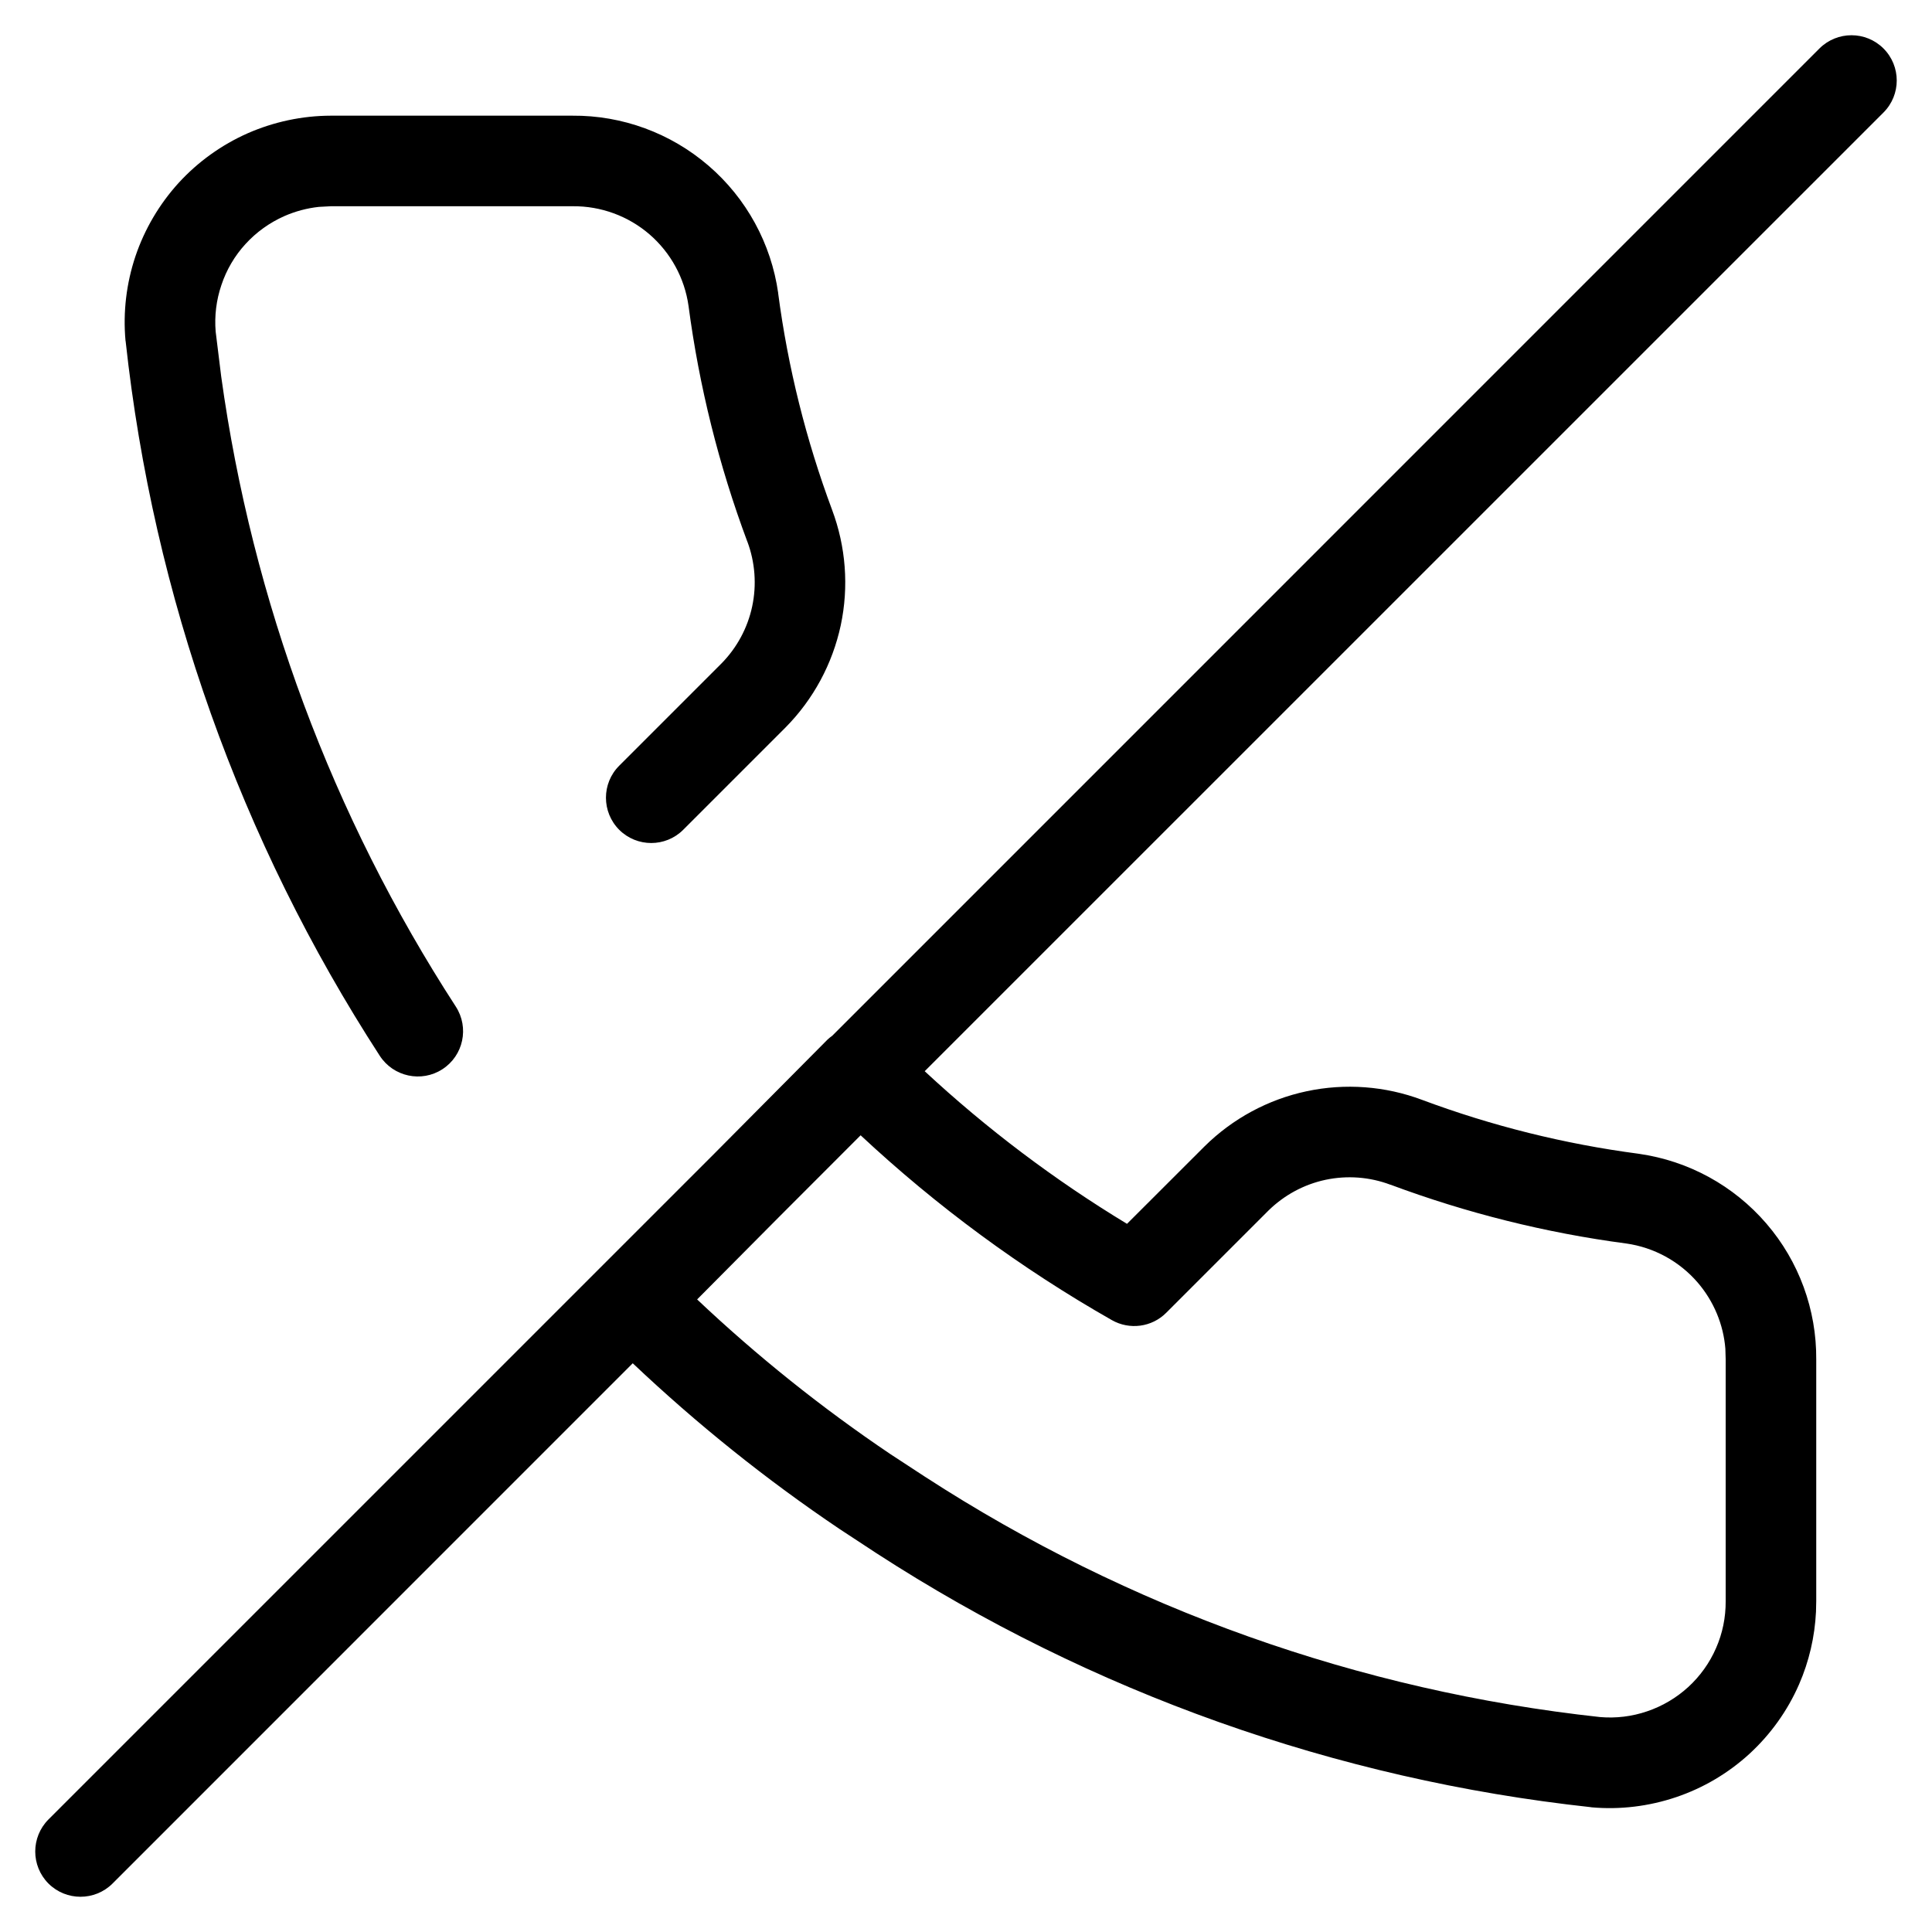
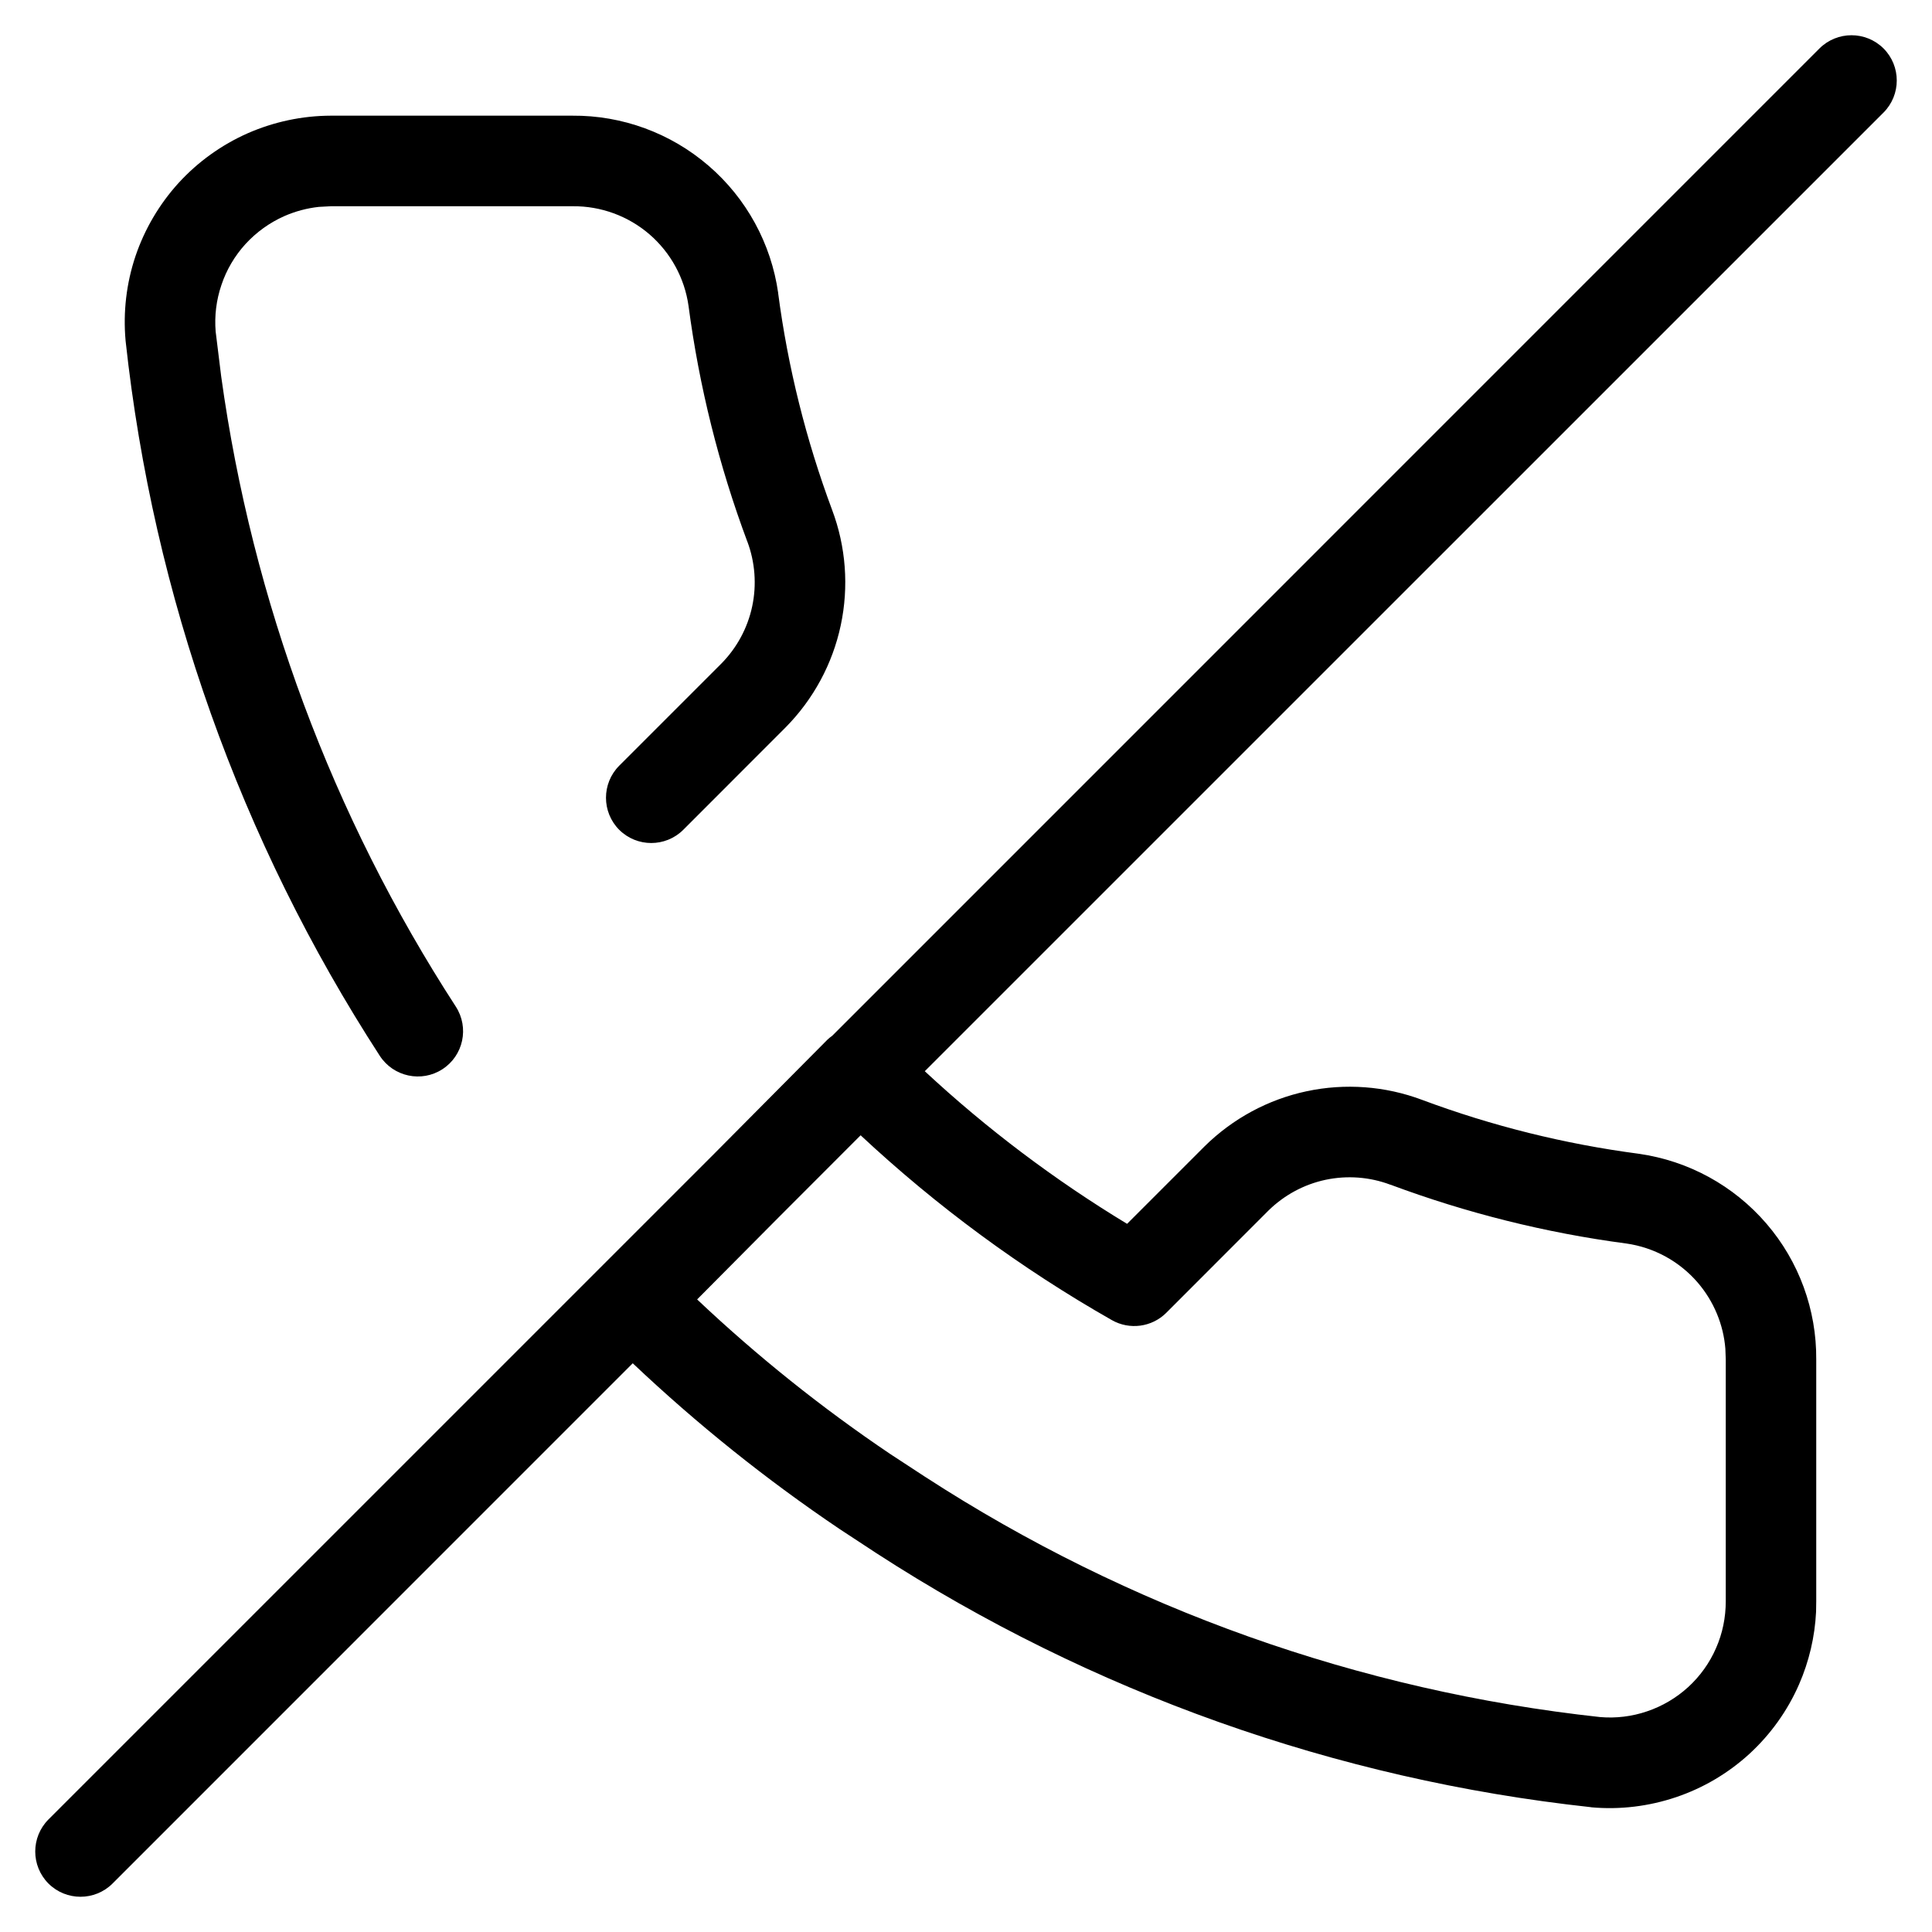
<svg xmlns="http://www.w3.org/2000/svg" width="24" height="24" fill="currentcolor" class="icon-phone-off" viewBox="0 0 24 24">
  <g clip-path="url(#a)">
-     <path d="M22.602 0.602C22.822 0.383 23.178 0.383 23.397 0.602C23.617 0.822 23.617 1.178 23.397 1.398L11.487 13.307C12.258 14.023 13.1 14.658 14 15.203L14.964 14.24C15.312 13.896 15.752 13.658 16.231 13.556C16.71 13.454 17.208 13.491 17.666 13.663C18.534 13.987 19.435 14.211 20.353 14.332L20.358 14.333C20.974 14.42 21.537 14.728 21.943 15.2C22.347 15.669 22.567 16.27 22.562 16.89V19.888L22.559 20.021C22.544 20.332 22.473 20.639 22.348 20.925C22.205 21.252 21.995 21.545 21.733 21.786C21.47 22.027 21.159 22.211 20.821 22.325C20.483 22.439 20.124 22.483 19.769 22.451L19.759 22.449C16.597 22.105 13.558 21.025 10.888 19.295L10.428 18.993C9.516 18.379 8.658 17.69 7.86 16.935L1.398 23.398C1.178 23.617 0.822 23.617 0.602 23.398C0.383 23.178 0.383 22.822 0.602 22.602L8.872 14.332L10.28 12.914C10.298 12.896 10.318 12.882 10.338 12.867L22.602 0.602ZM9.669 15.126L8.66 16.142C9.405 16.846 10.207 17.488 11.057 18.061L11.491 18.345L11.496 18.348C14.018 19.984 16.889 21.005 19.877 21.33C20.074 21.347 20.273 21.323 20.46 21.259C20.65 21.195 20.824 21.092 20.972 20.957C21.119 20.822 21.237 20.658 21.317 20.474C21.398 20.291 21.438 20.092 21.437 19.892V16.885L21.433 16.754C21.409 16.453 21.289 16.165 21.09 15.933C20.863 15.669 20.547 15.496 20.201 15.447C19.201 15.315 18.219 15.069 17.274 14.717H17.272C17.015 14.62 16.735 14.599 16.466 14.656C16.198 14.713 15.951 14.847 15.755 15.04L14.487 16.308C14.309 16.487 14.032 16.524 13.812 16.399C12.685 15.758 11.638 14.987 10.691 14.103L9.669 15.126ZM7.11 1.437C7.73 1.432 8.33 1.653 8.8 2.057C9.272 2.462 9.58 3.026 9.667 3.641L9.667 3.646C9.788 4.564 10.013 5.465 10.336 6.332C10.508 6.791 10.546 7.289 10.444 7.768C10.341 8.247 10.104 8.687 9.76 9.035L8.487 10.308C8.268 10.527 7.912 10.527 7.692 10.308C7.473 10.088 7.472 9.732 7.692 9.512L8.962 8.242C9.154 8.047 9.287 7.801 9.344 7.533C9.401 7.265 9.38 6.985 9.284 6.728L9.283 6.727C8.93 5.781 8.685 4.799 8.553 3.799C8.504 3.453 8.331 3.138 8.067 2.91C7.803 2.683 7.464 2.559 7.116 2.562H4.11L3.961 2.57C3.813 2.586 3.668 2.625 3.531 2.685C3.349 2.766 3.184 2.884 3.05 3.031C2.915 3.178 2.813 3.352 2.75 3.542C2.687 3.727 2.663 3.924 2.679 4.119L2.748 4.678C3.134 7.466 4.128 10.139 5.662 12.504C5.831 12.765 5.757 13.113 5.496 13.282C5.236 13.451 4.887 13.376 4.718 13.116C2.986 10.445 1.905 7.405 1.561 4.241L1.559 4.231C1.527 3.876 1.57 3.519 1.683 3.182C1.797 2.845 1.98 2.535 2.219 2.272C2.459 2.01 2.751 1.8 3.076 1.656C3.402 1.513 3.753 1.438 4.109 1.437H7.11Z" />
+     <path d="M22.602 0.602C22.822 0.383 23.178 0.383 23.398 0.602C23.617 0.822 23.617 1.178 23.398 1.398L11.488 13.307C12.258 14.023 13.101 14.658 14.001 15.203L14.964 14.24C15.313 13.896 15.752 13.658 16.231 13.556C16.71 13.454 17.208 13.491 17.666 13.663C18.534 13.987 19.436 14.211 20.354 14.332L20.359 14.333C20.974 14.42 21.537 14.728 21.943 15.2C22.347 15.669 22.567 16.27 22.562 16.89V19.888L22.56 20.021C22.545 20.332 22.473 20.639 22.348 20.925C22.205 21.252 21.995 21.545 21.733 21.786C21.47 22.027 21.159 22.211 20.821 22.325C20.483 22.439 20.124 22.483 19.769 22.451L19.759 22.449C16.597 22.105 13.558 21.025 10.888 19.295L10.428 18.993C9.517 18.379 8.658 17.69 7.86 16.935L1.398 23.398C1.178 23.617 0.822 23.617 0.602 23.398C0.383 23.178 0.383 22.822 0.602 22.602L8.872 14.332L10.28 12.914C10.298 12.896 10.318 12.882 10.338 12.867L22.602 0.602ZM9.669 15.126L8.66 16.142C9.405 16.846 10.207 17.488 11.057 18.061L11.491 18.345L11.496 18.348C14.018 19.984 16.889 21.005 19.877 21.33C20.074 21.347 20.273 21.323 20.46 21.259C20.65 21.195 20.824 21.092 20.972 20.957C21.119 20.822 21.237 20.658 21.317 20.474C21.398 20.291 21.438 20.092 21.438 19.892V16.885L21.433 16.754C21.409 16.453 21.289 16.165 21.09 15.933C20.863 15.669 20.547 15.496 20.201 15.447C19.201 15.315 18.219 15.069 17.274 14.717H17.272C17.015 14.62 16.735 14.599 16.466 14.656C16.198 14.713 15.951 14.847 15.755 15.04L14.488 16.308C14.309 16.487 14.032 16.524 13.812 16.399C12.685 15.758 11.638 14.987 10.691 14.103L9.669 15.126ZM7.11 1.437C7.73 1.432 8.33 1.653 8.8 2.057C9.272 2.462 9.58 3.026 9.667 3.641L9.667 3.646C9.788 4.564 10.013 5.465 10.336 6.332C10.509 6.791 10.546 7.289 10.444 7.768C10.342 8.247 10.104 8.687 9.76 9.035L8.488 10.308C8.268 10.527 7.912 10.527 7.692 10.308C7.473 10.088 7.473 9.732 7.692 9.512L8.962 8.242C9.154 8.047 9.287 7.801 9.344 7.533C9.401 7.265 9.38 6.985 9.284 6.728L9.283 6.727C8.93 5.781 8.685 4.799 8.553 3.799C8.504 3.453 8.331 3.138 8.067 2.91C7.803 2.683 7.464 2.559 7.116 2.562H4.111L3.961 2.57C3.813 2.586 3.668 2.625 3.531 2.685C3.349 2.766 3.185 2.884 3.05 3.031C2.916 3.178 2.813 3.352 2.75 3.542C2.687 3.727 2.663 3.924 2.679 4.119L2.748 4.678C3.134 7.466 4.128 10.139 5.662 12.504C5.831 12.765 5.757 13.113 5.496 13.282C5.236 13.451 4.887 13.376 4.718 13.116C2.986 10.445 1.905 7.405 1.561 4.241L1.56 4.231C1.528 3.876 1.57 3.519 1.683 3.182C1.797 2.845 1.98 2.535 2.219 2.272C2.459 2.01 2.751 1.8 3.076 1.656C3.402 1.513 3.753 1.438 4.109 1.437H7.11Z" />
  </g>
  <defs>
    <clipPath id="a">
      <path d="M0 0H24V24H0z" />
    </clipPath>
  </defs>
</svg>
